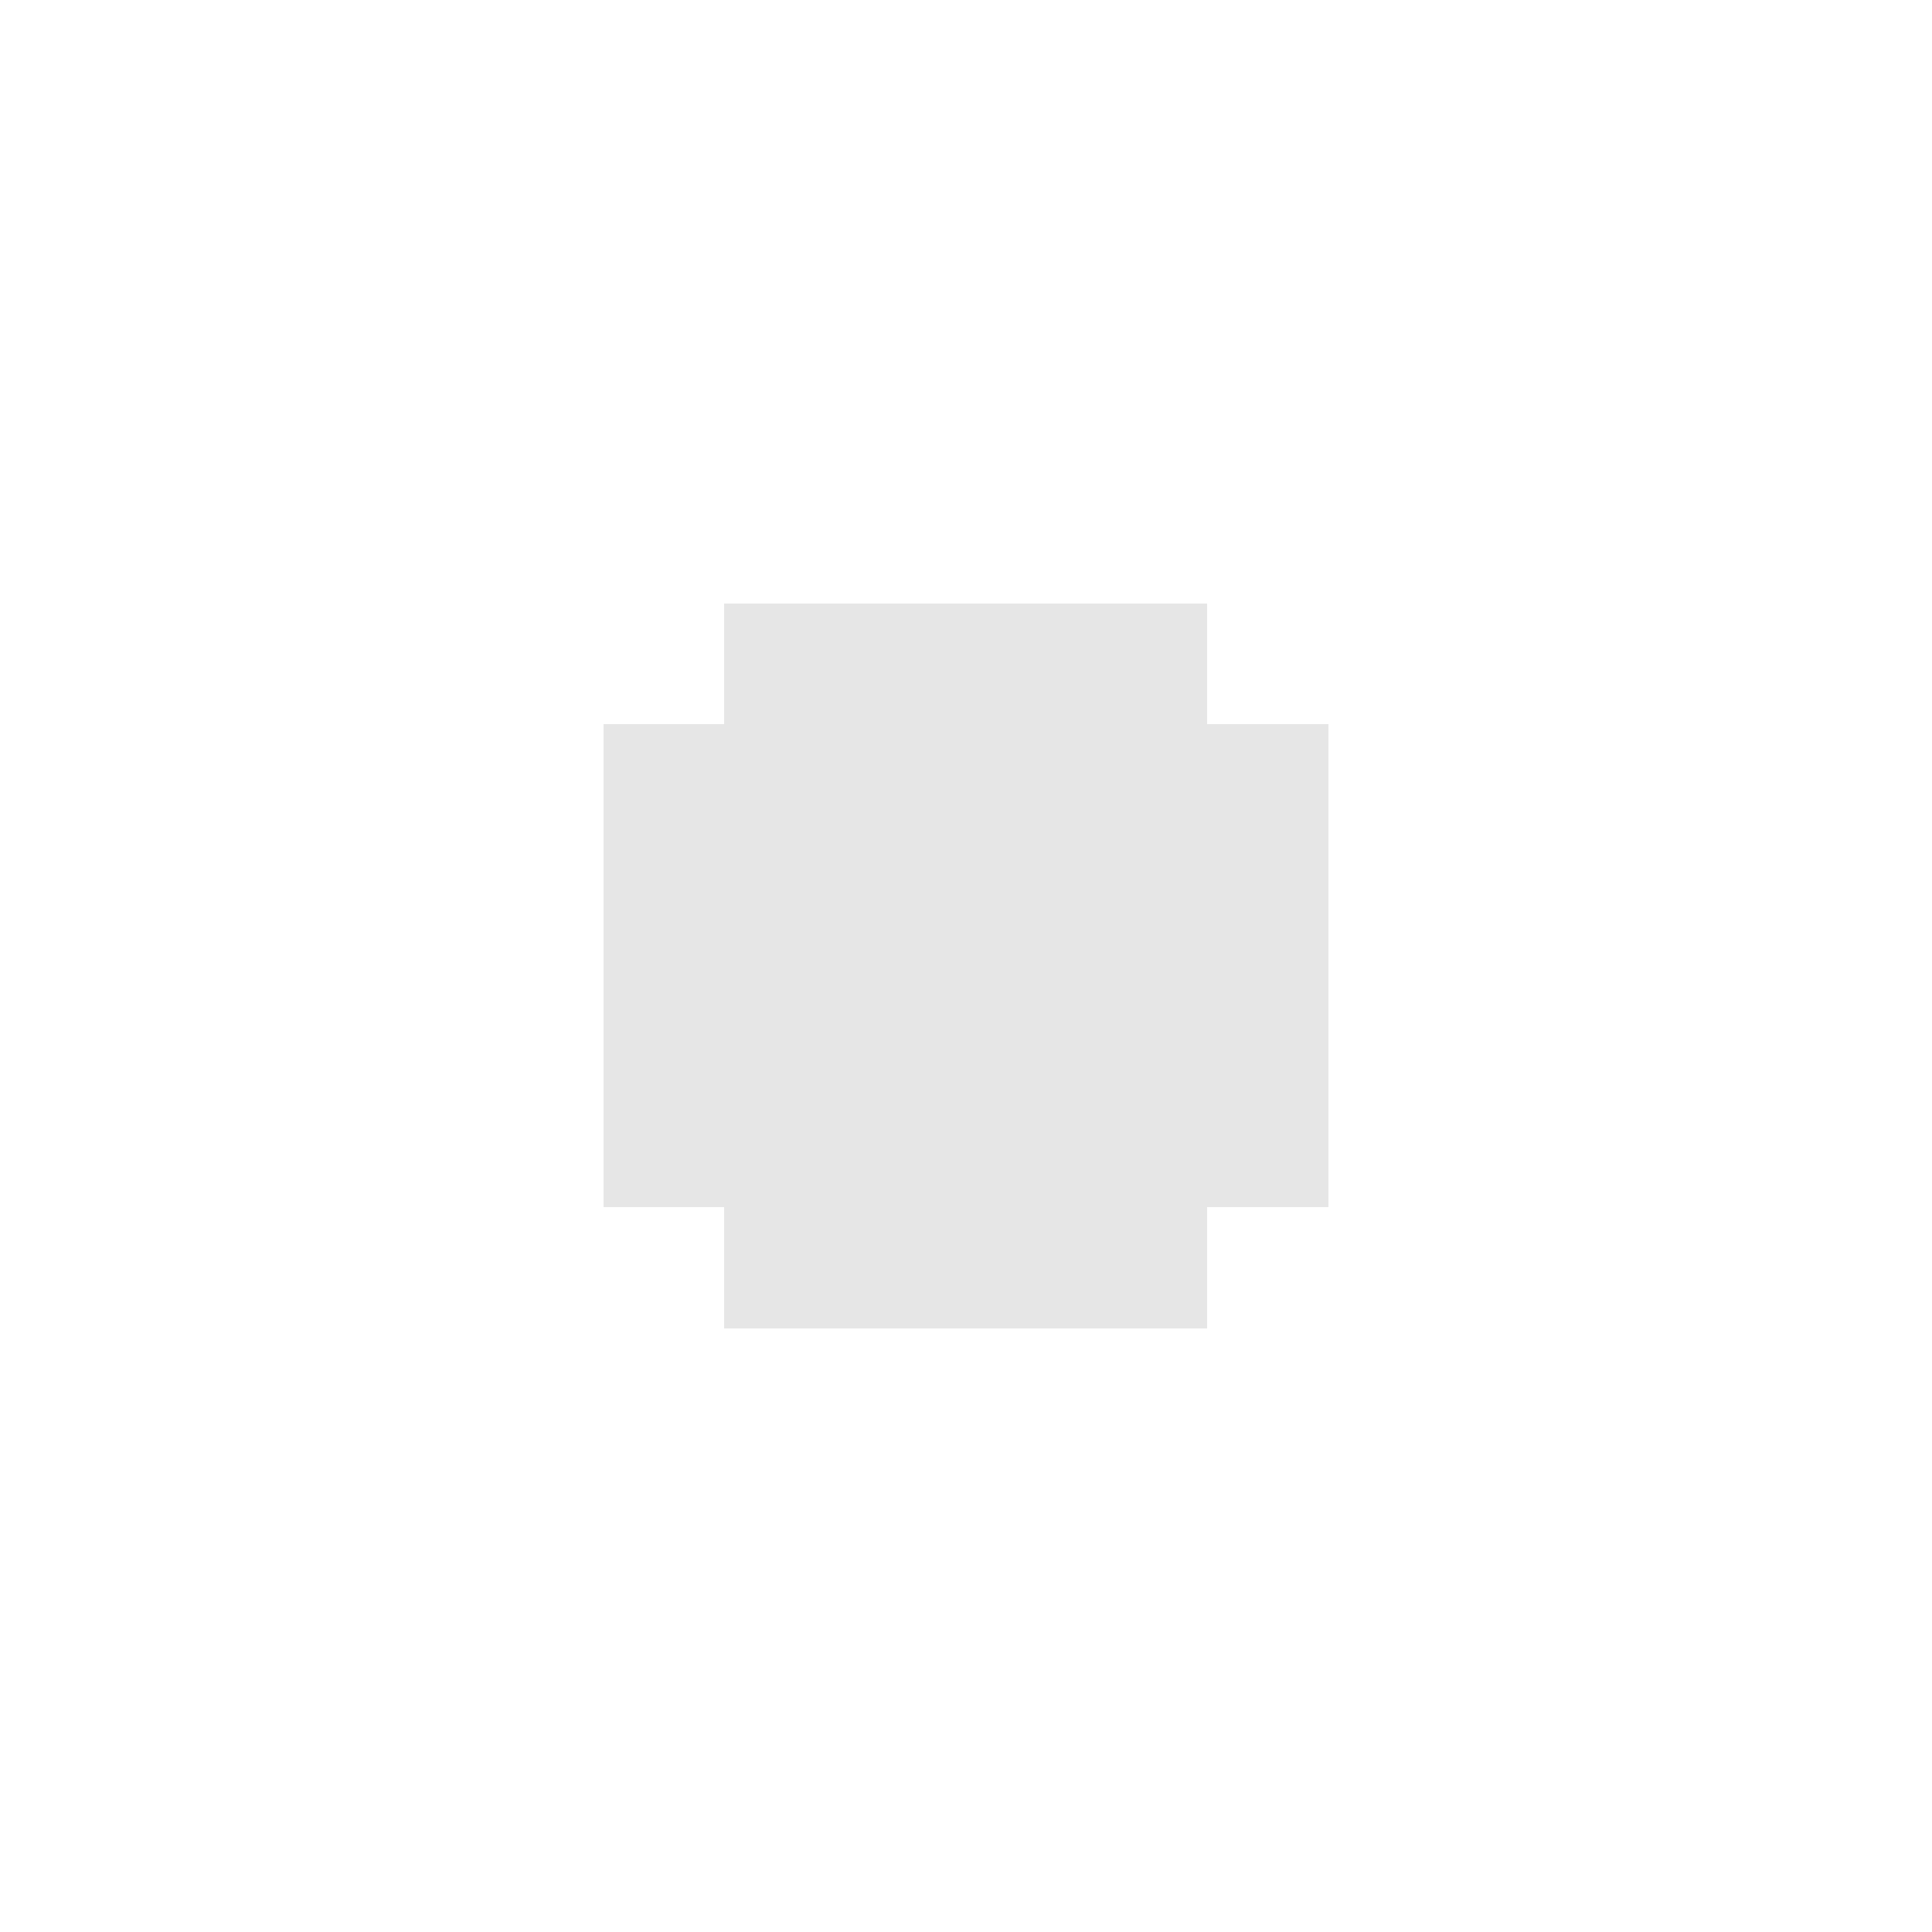
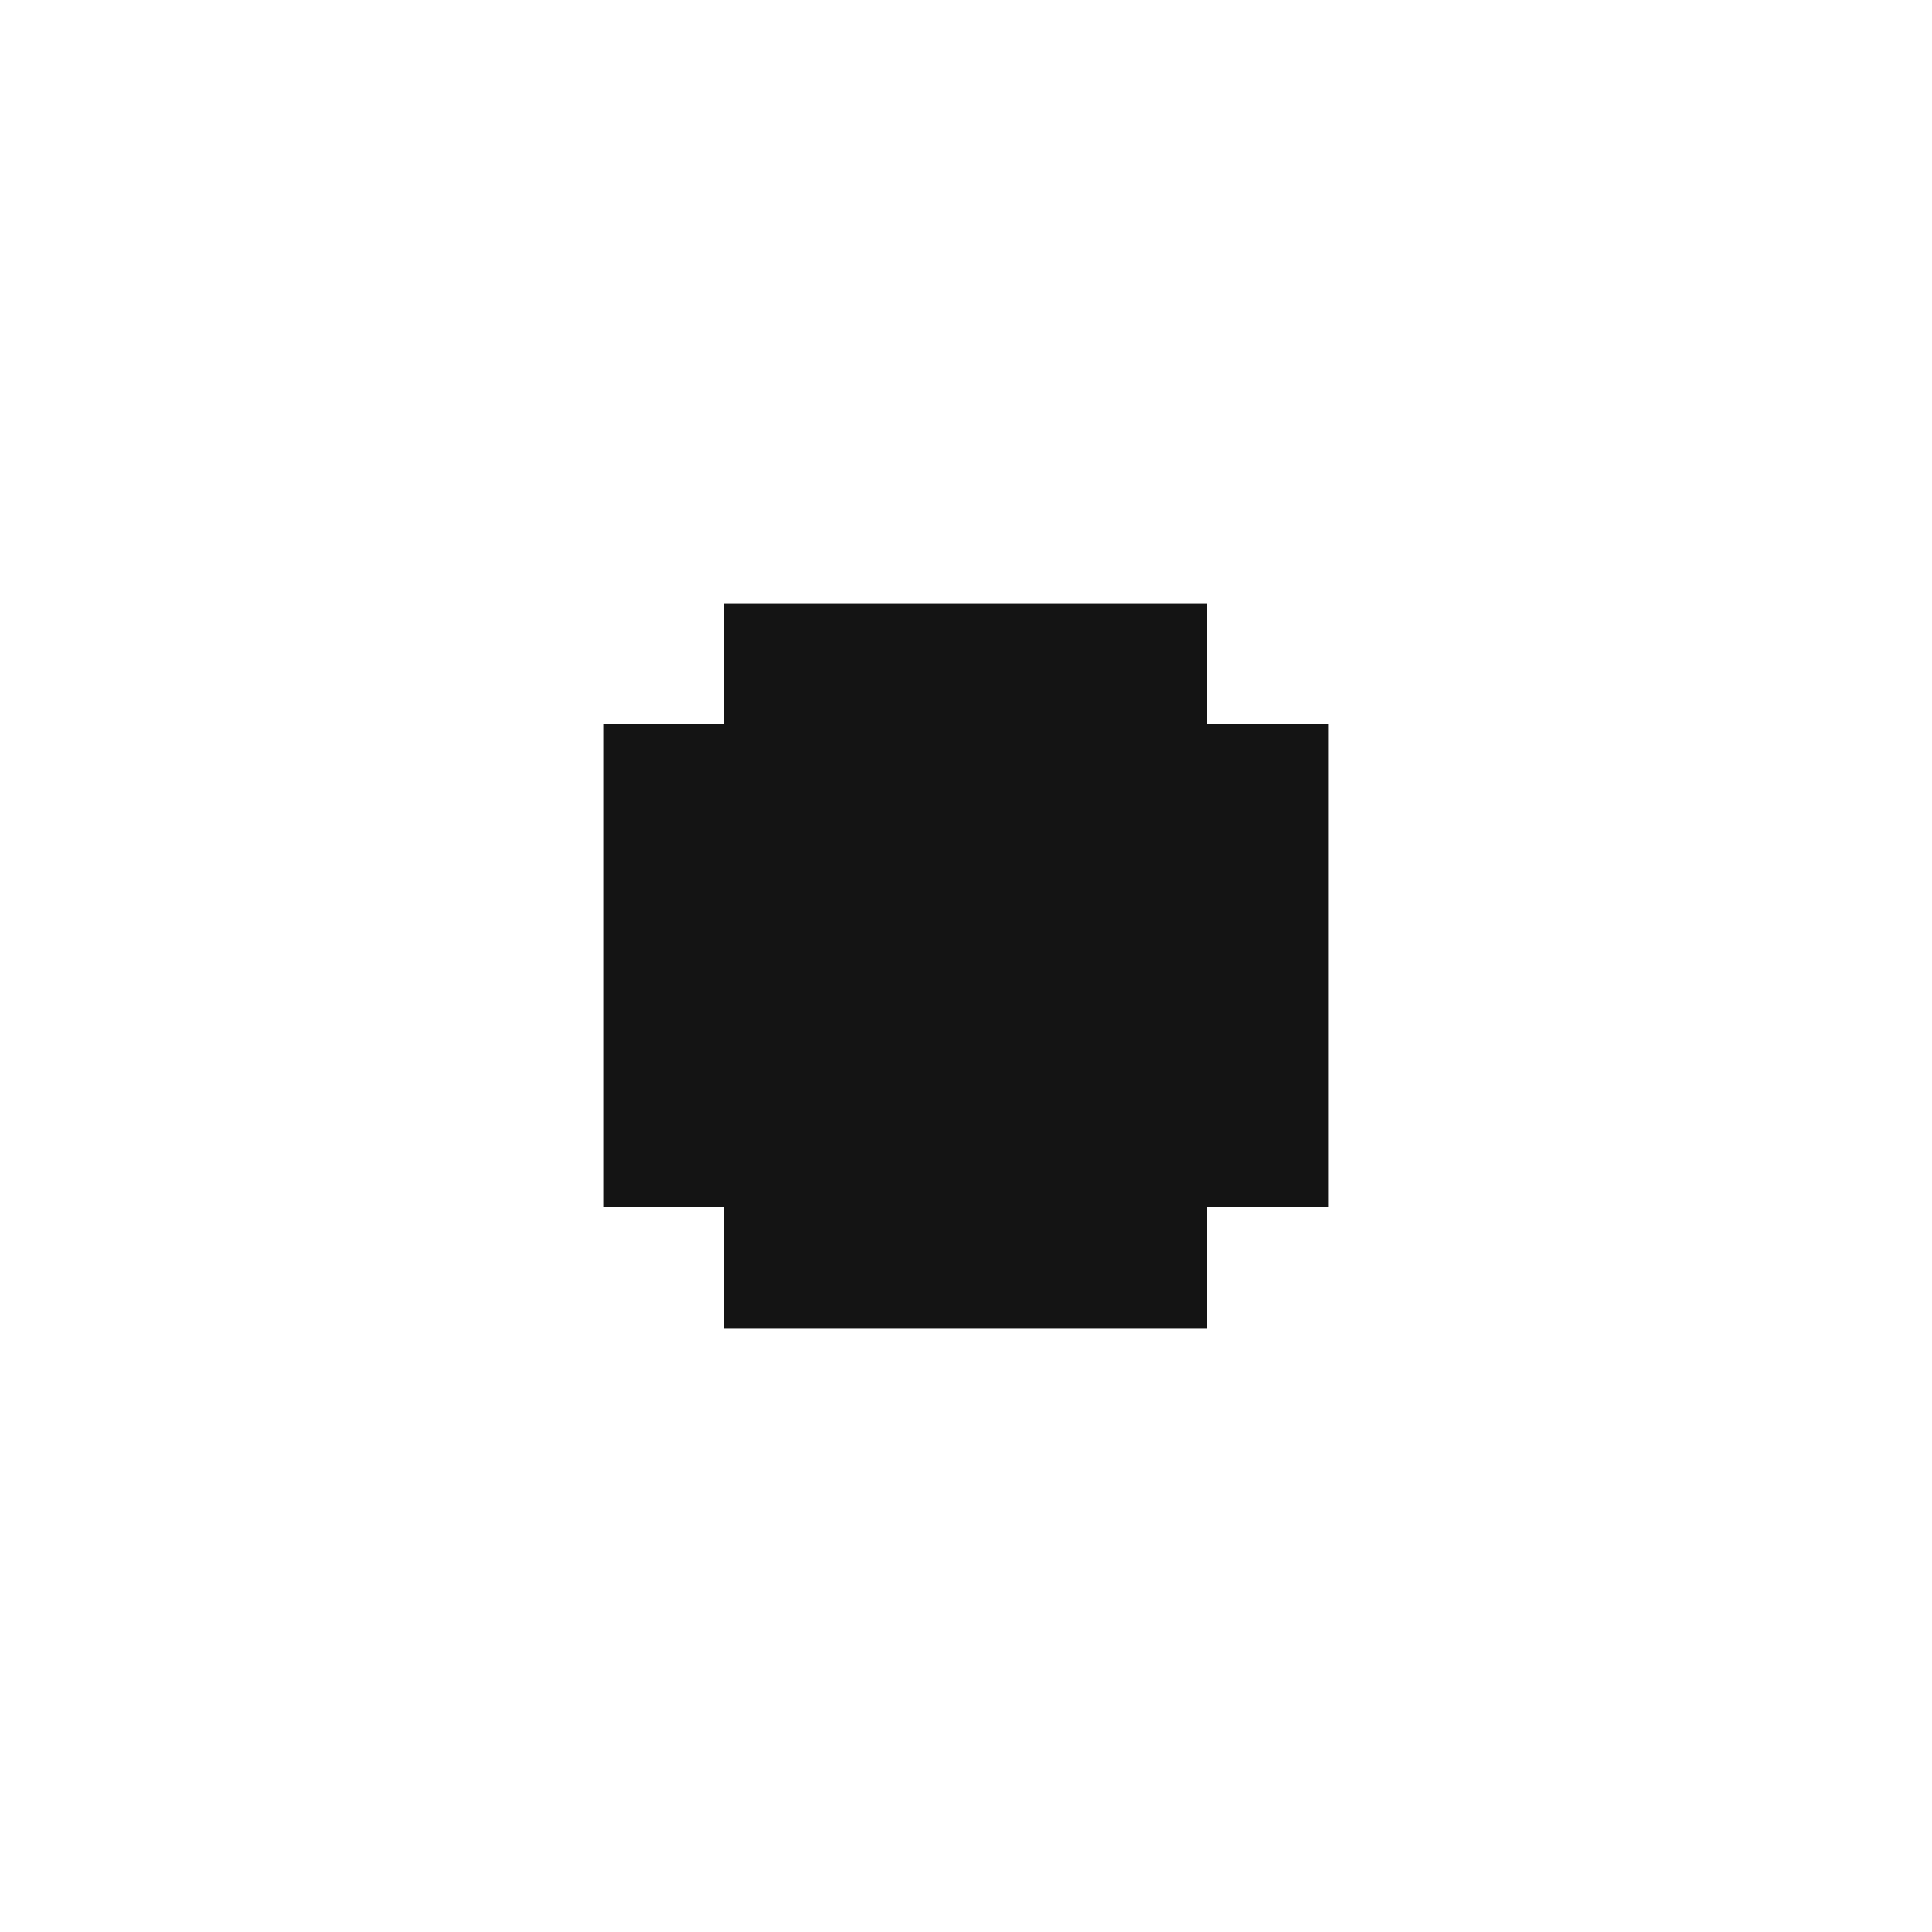
<svg xmlns="http://www.w3.org/2000/svg" width="16" height="16" viewBox="0 0 16 16" shape-rendering="crispEdges">
-   <rect x="6" y="5" width="4" height="6" fill="#e6e6e6" />
-   <rect x="5" y="6" width="6" height="4" fill="#e6e6e6" />
+   <rect x="6" y="5" width="4" height="6" fill="#141414" />
+   <rect x="5" y="6" width="6" height="4" fill="#141414" />
</svg>
